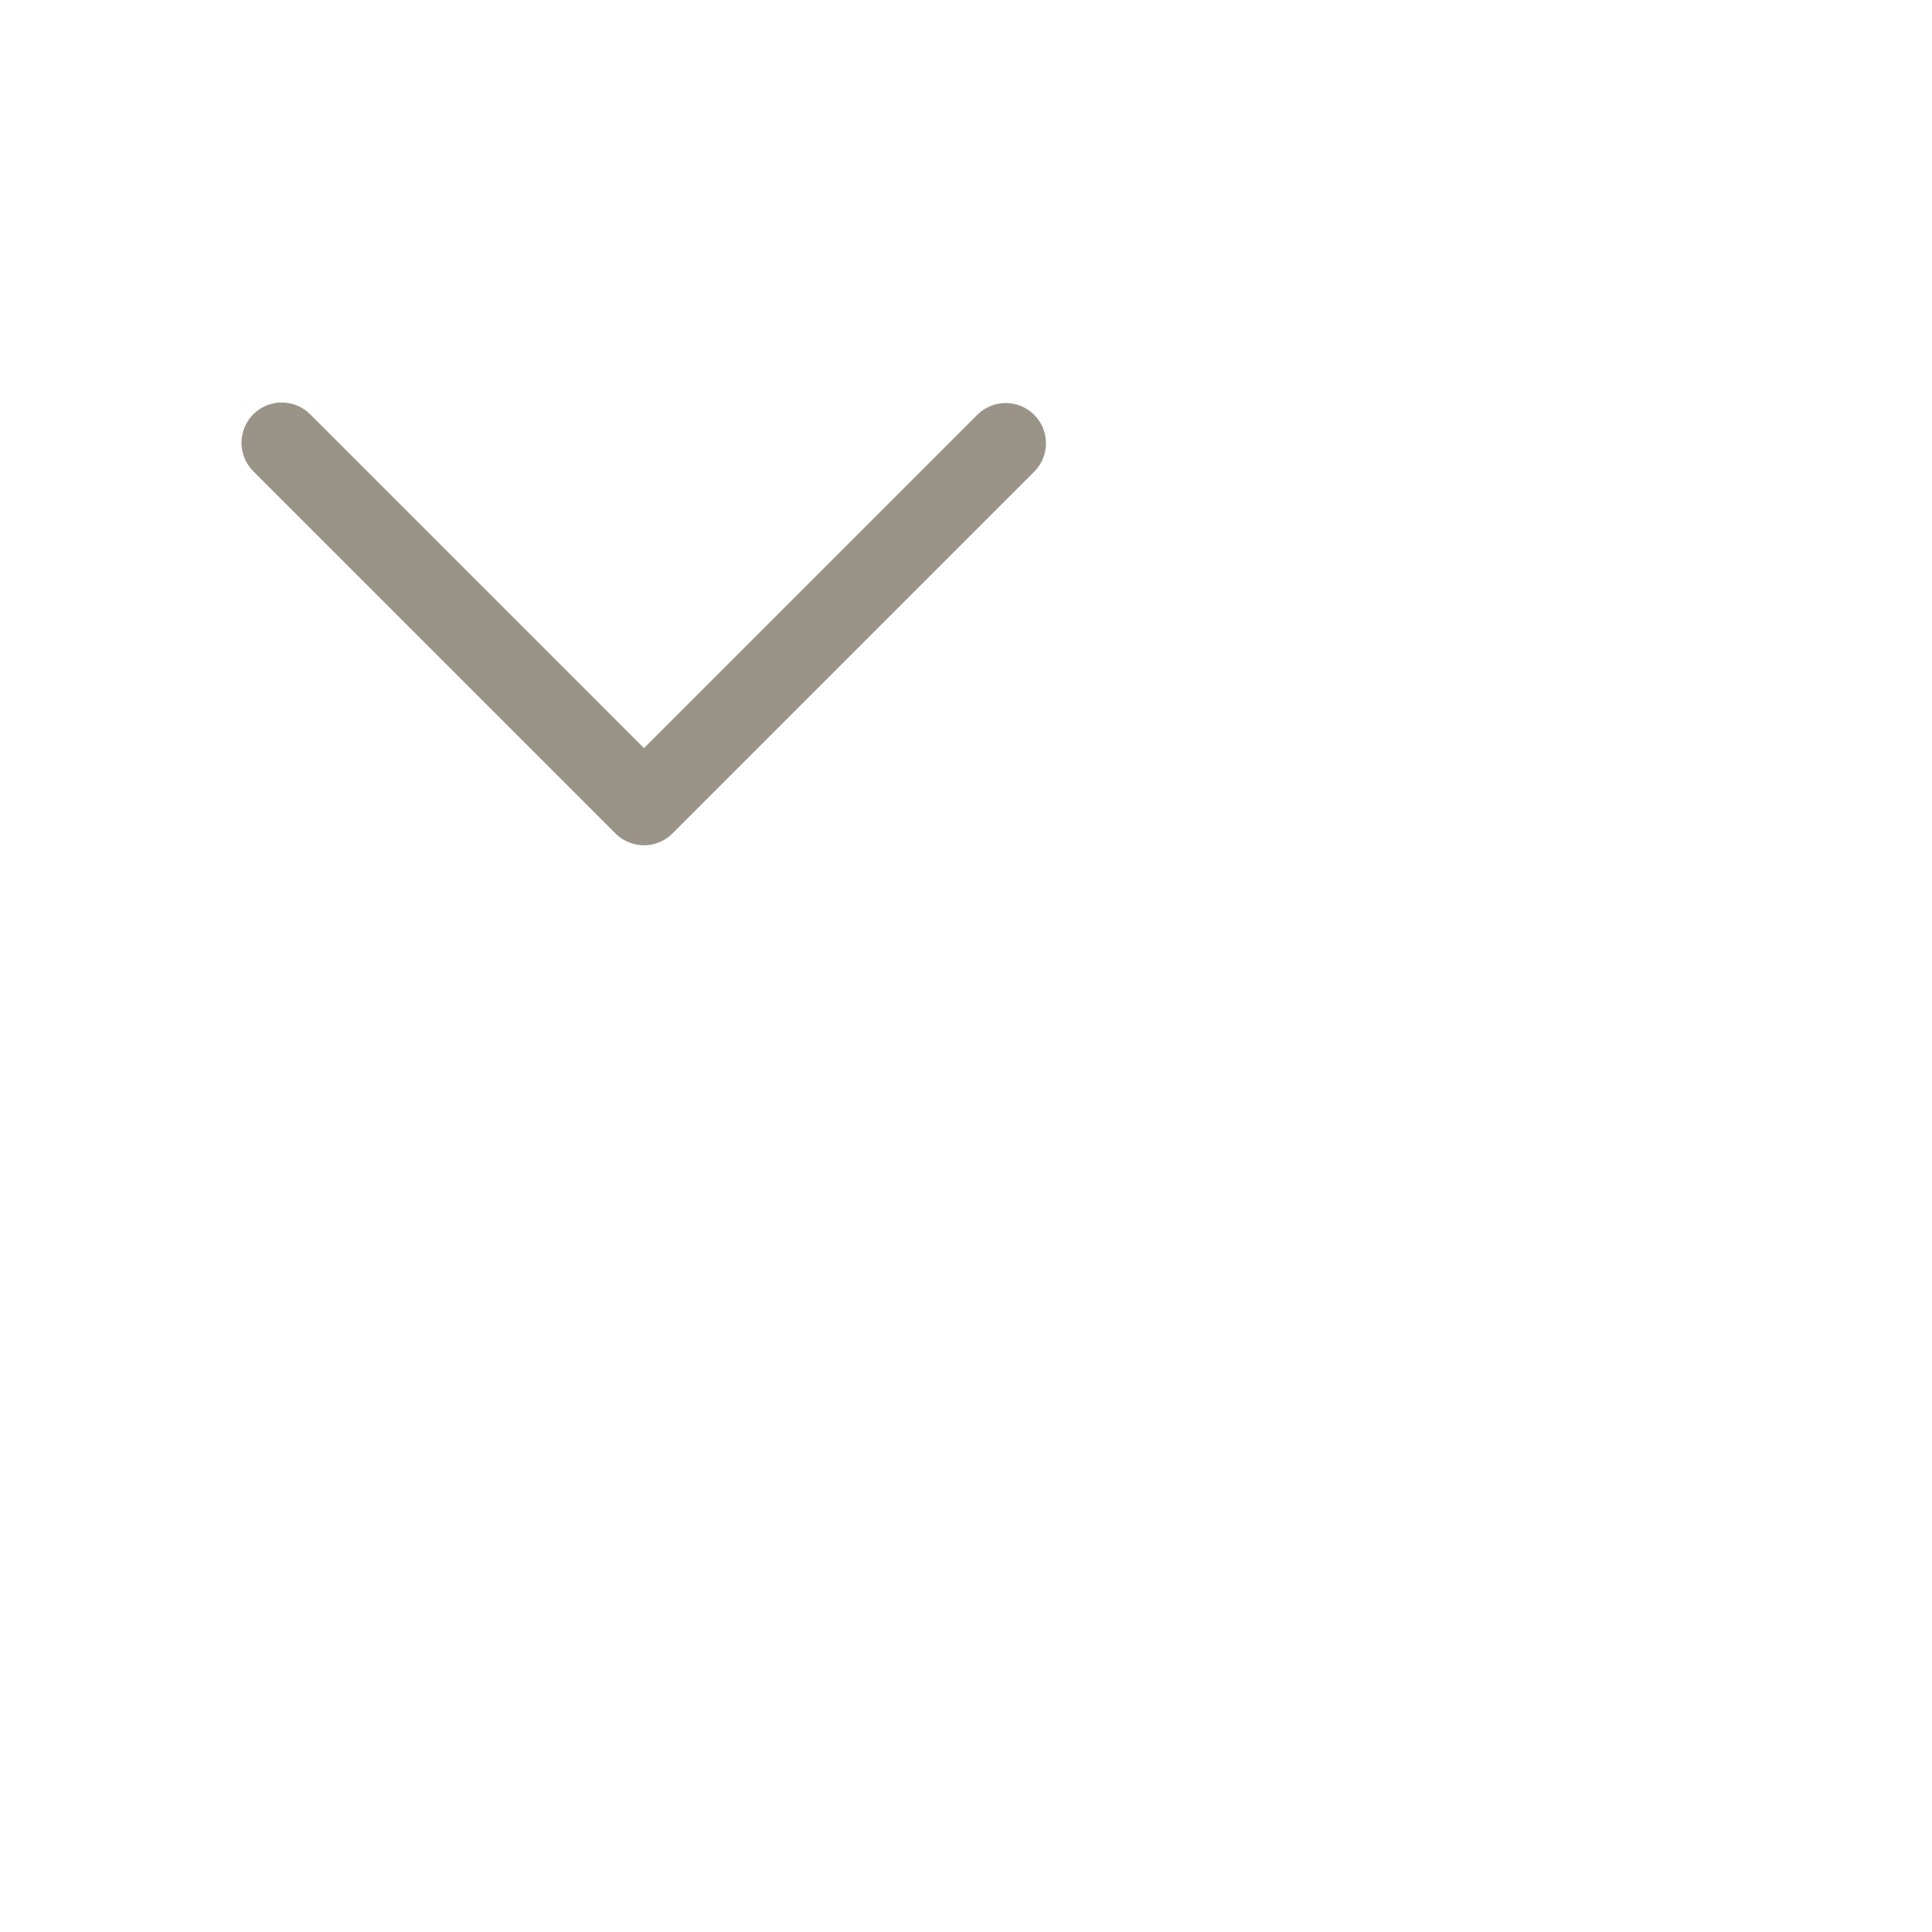
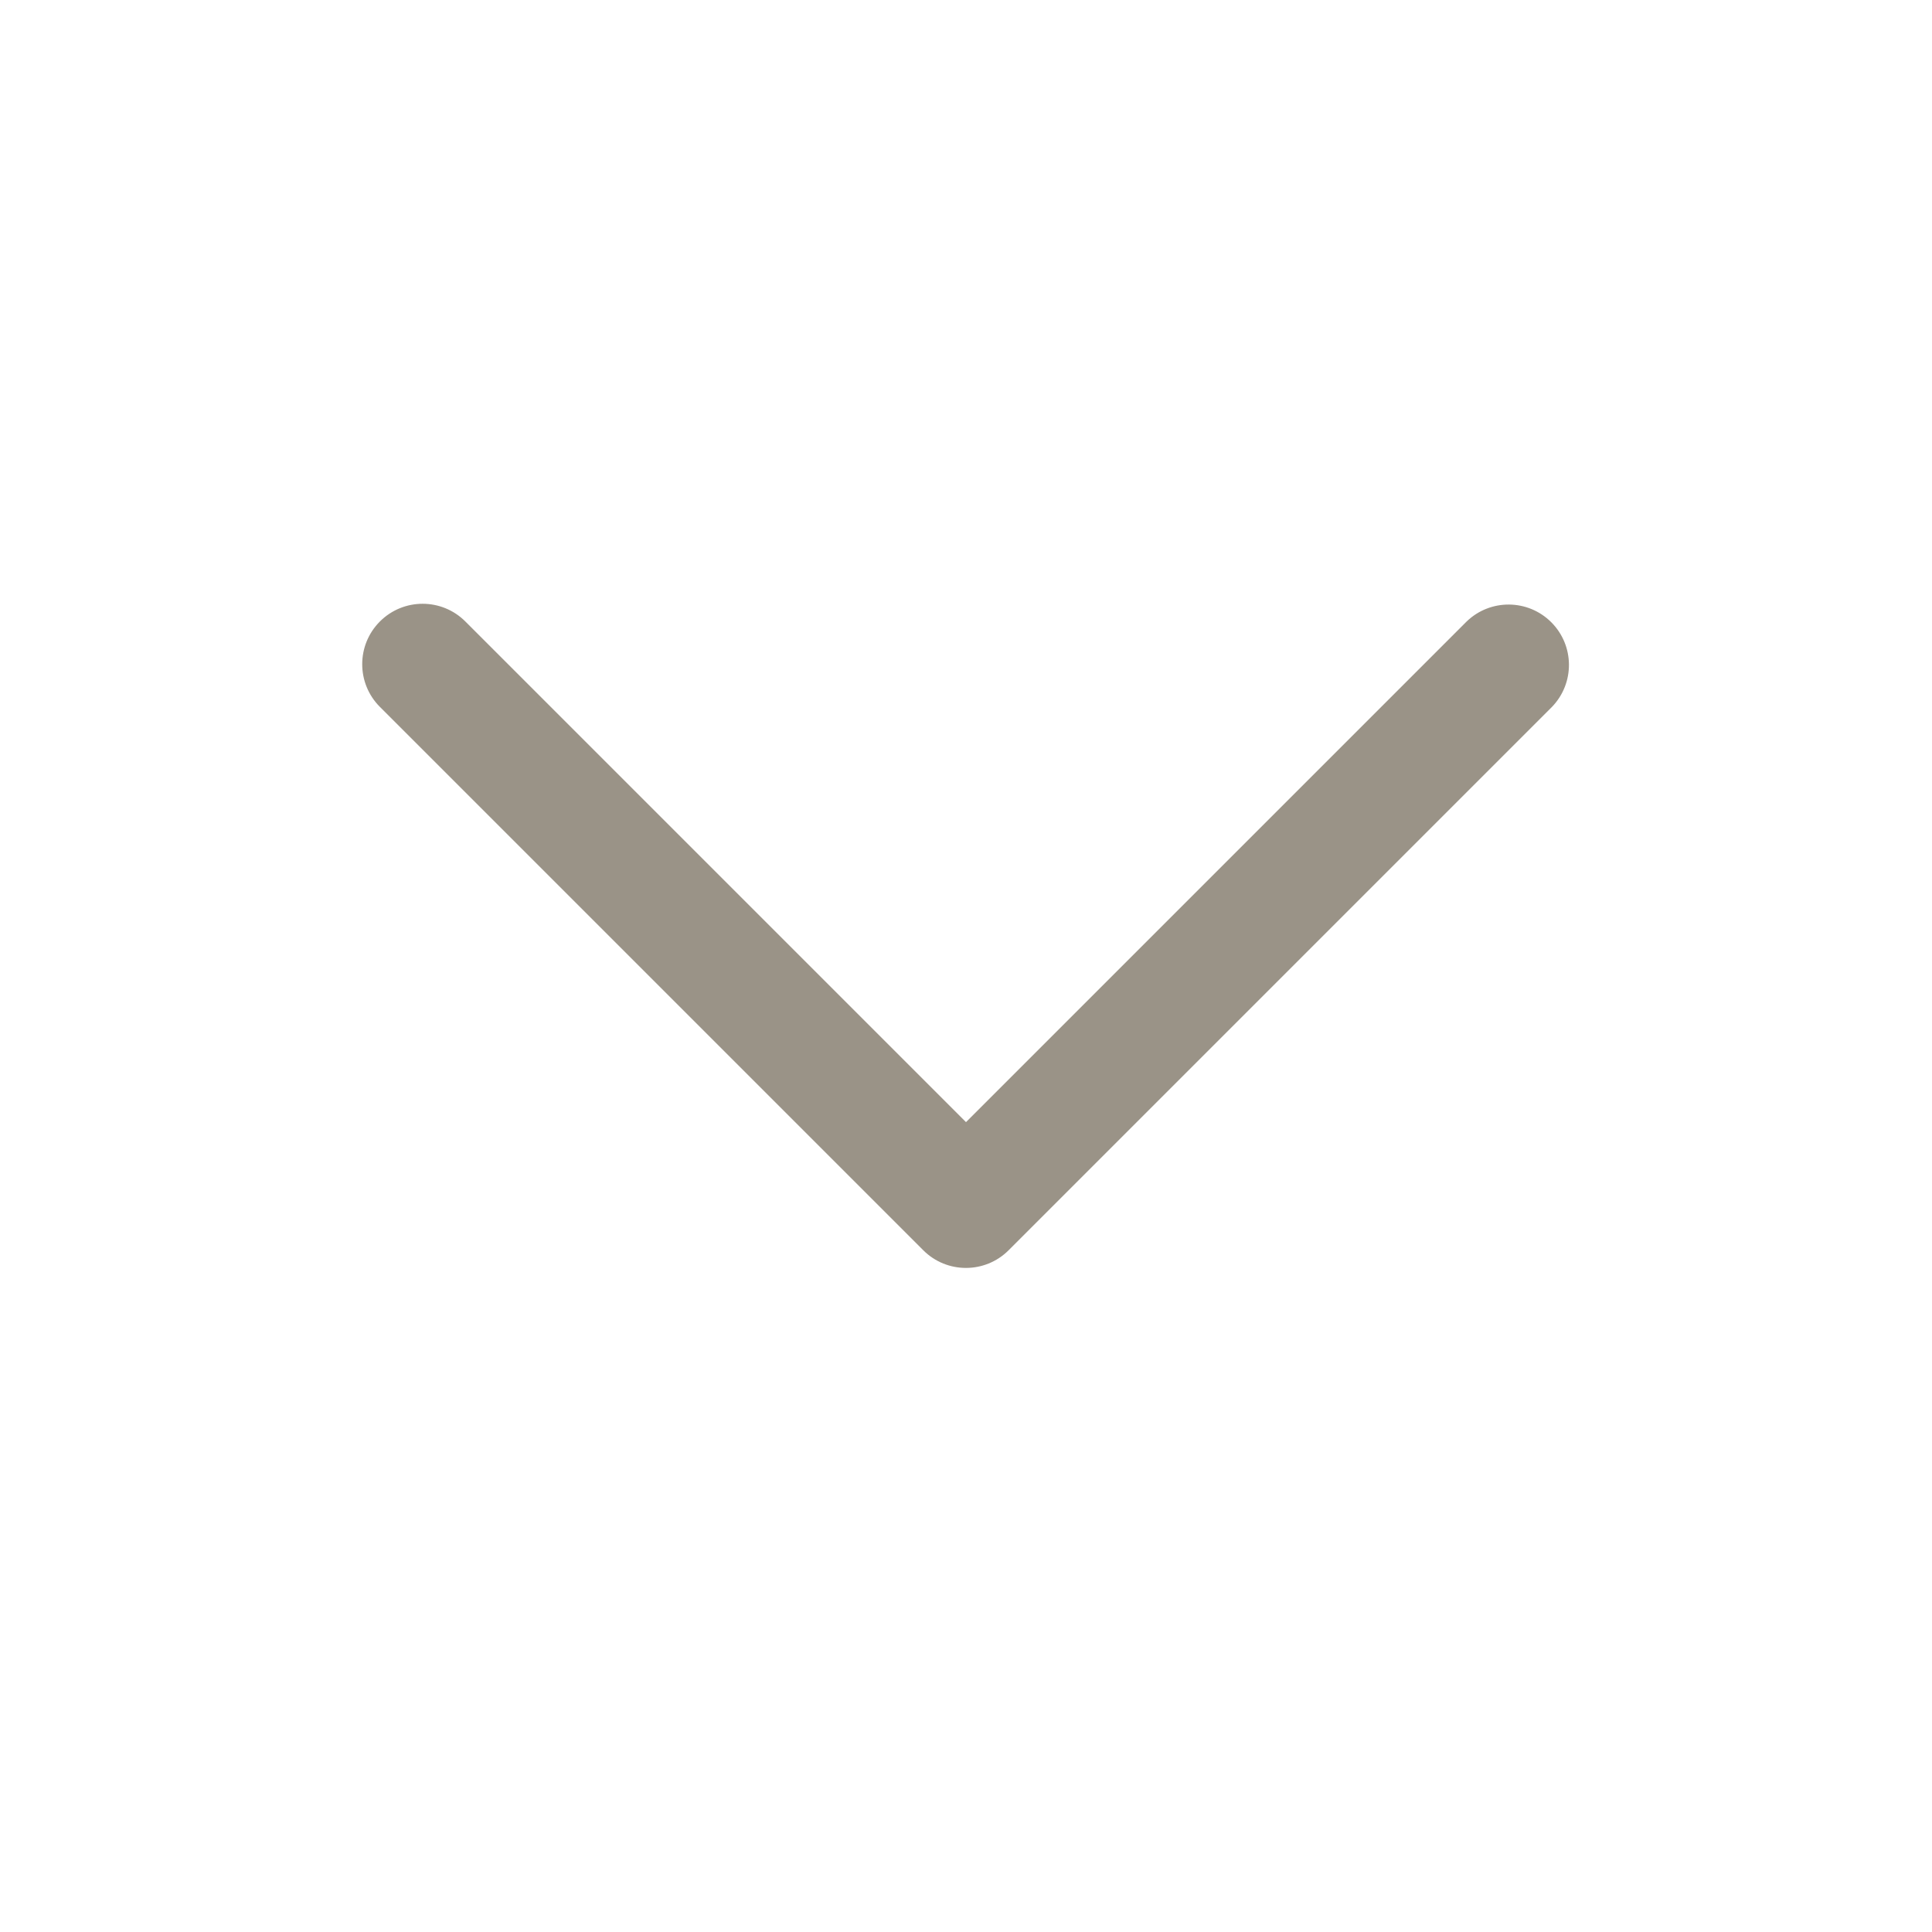
- <svg xmlns="http://www.w3.org/2000/svg" viewBox="0 0 24 24" preserveAspectRatio="xMidYMid meet">
+ <svg xmlns="http://www.w3.org/2000/svg" viewBox="0 0 16 16" preserveAspectRatio="xMidYMid meet">
  <path fill="#9a9387" d="m3.146 5.854l4.5 4.5a.5.5 0 0 0 .707 0l4.5-4.5a.5.5 0 0 0-.707-.707L8 9.293L3.854 5.147a.5.5 0 0 0-.708.707" />
</svg>
